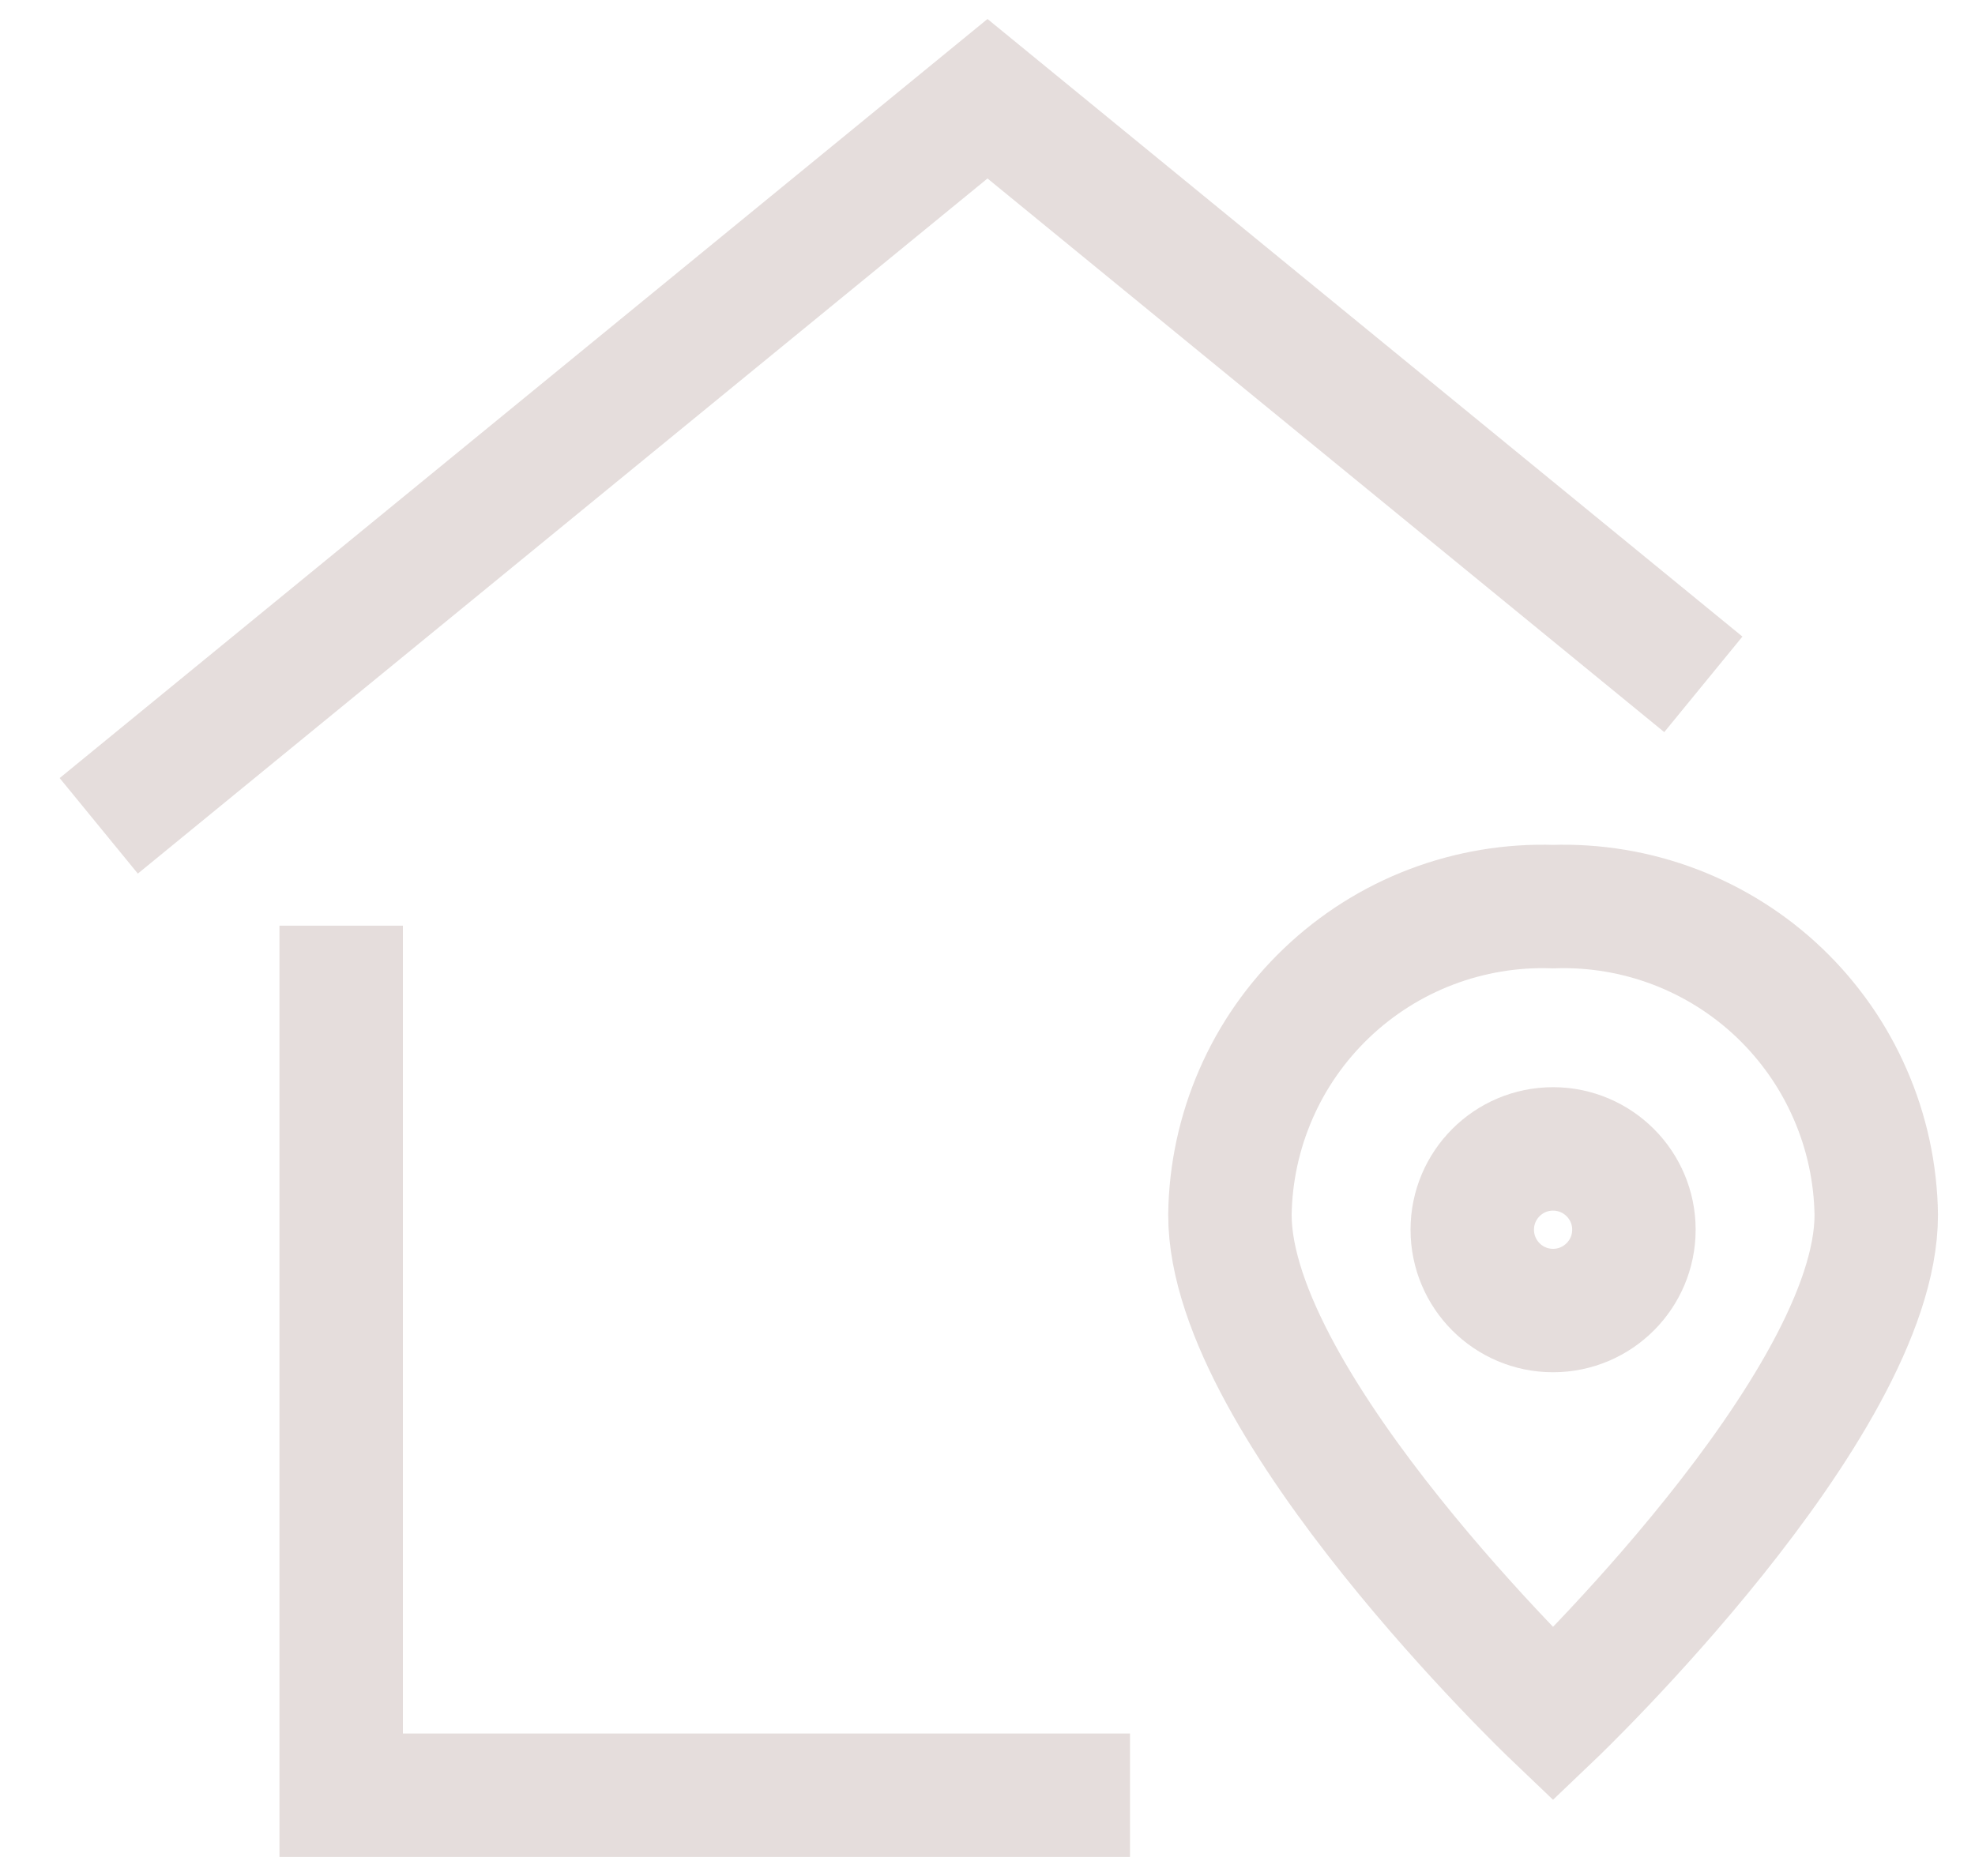
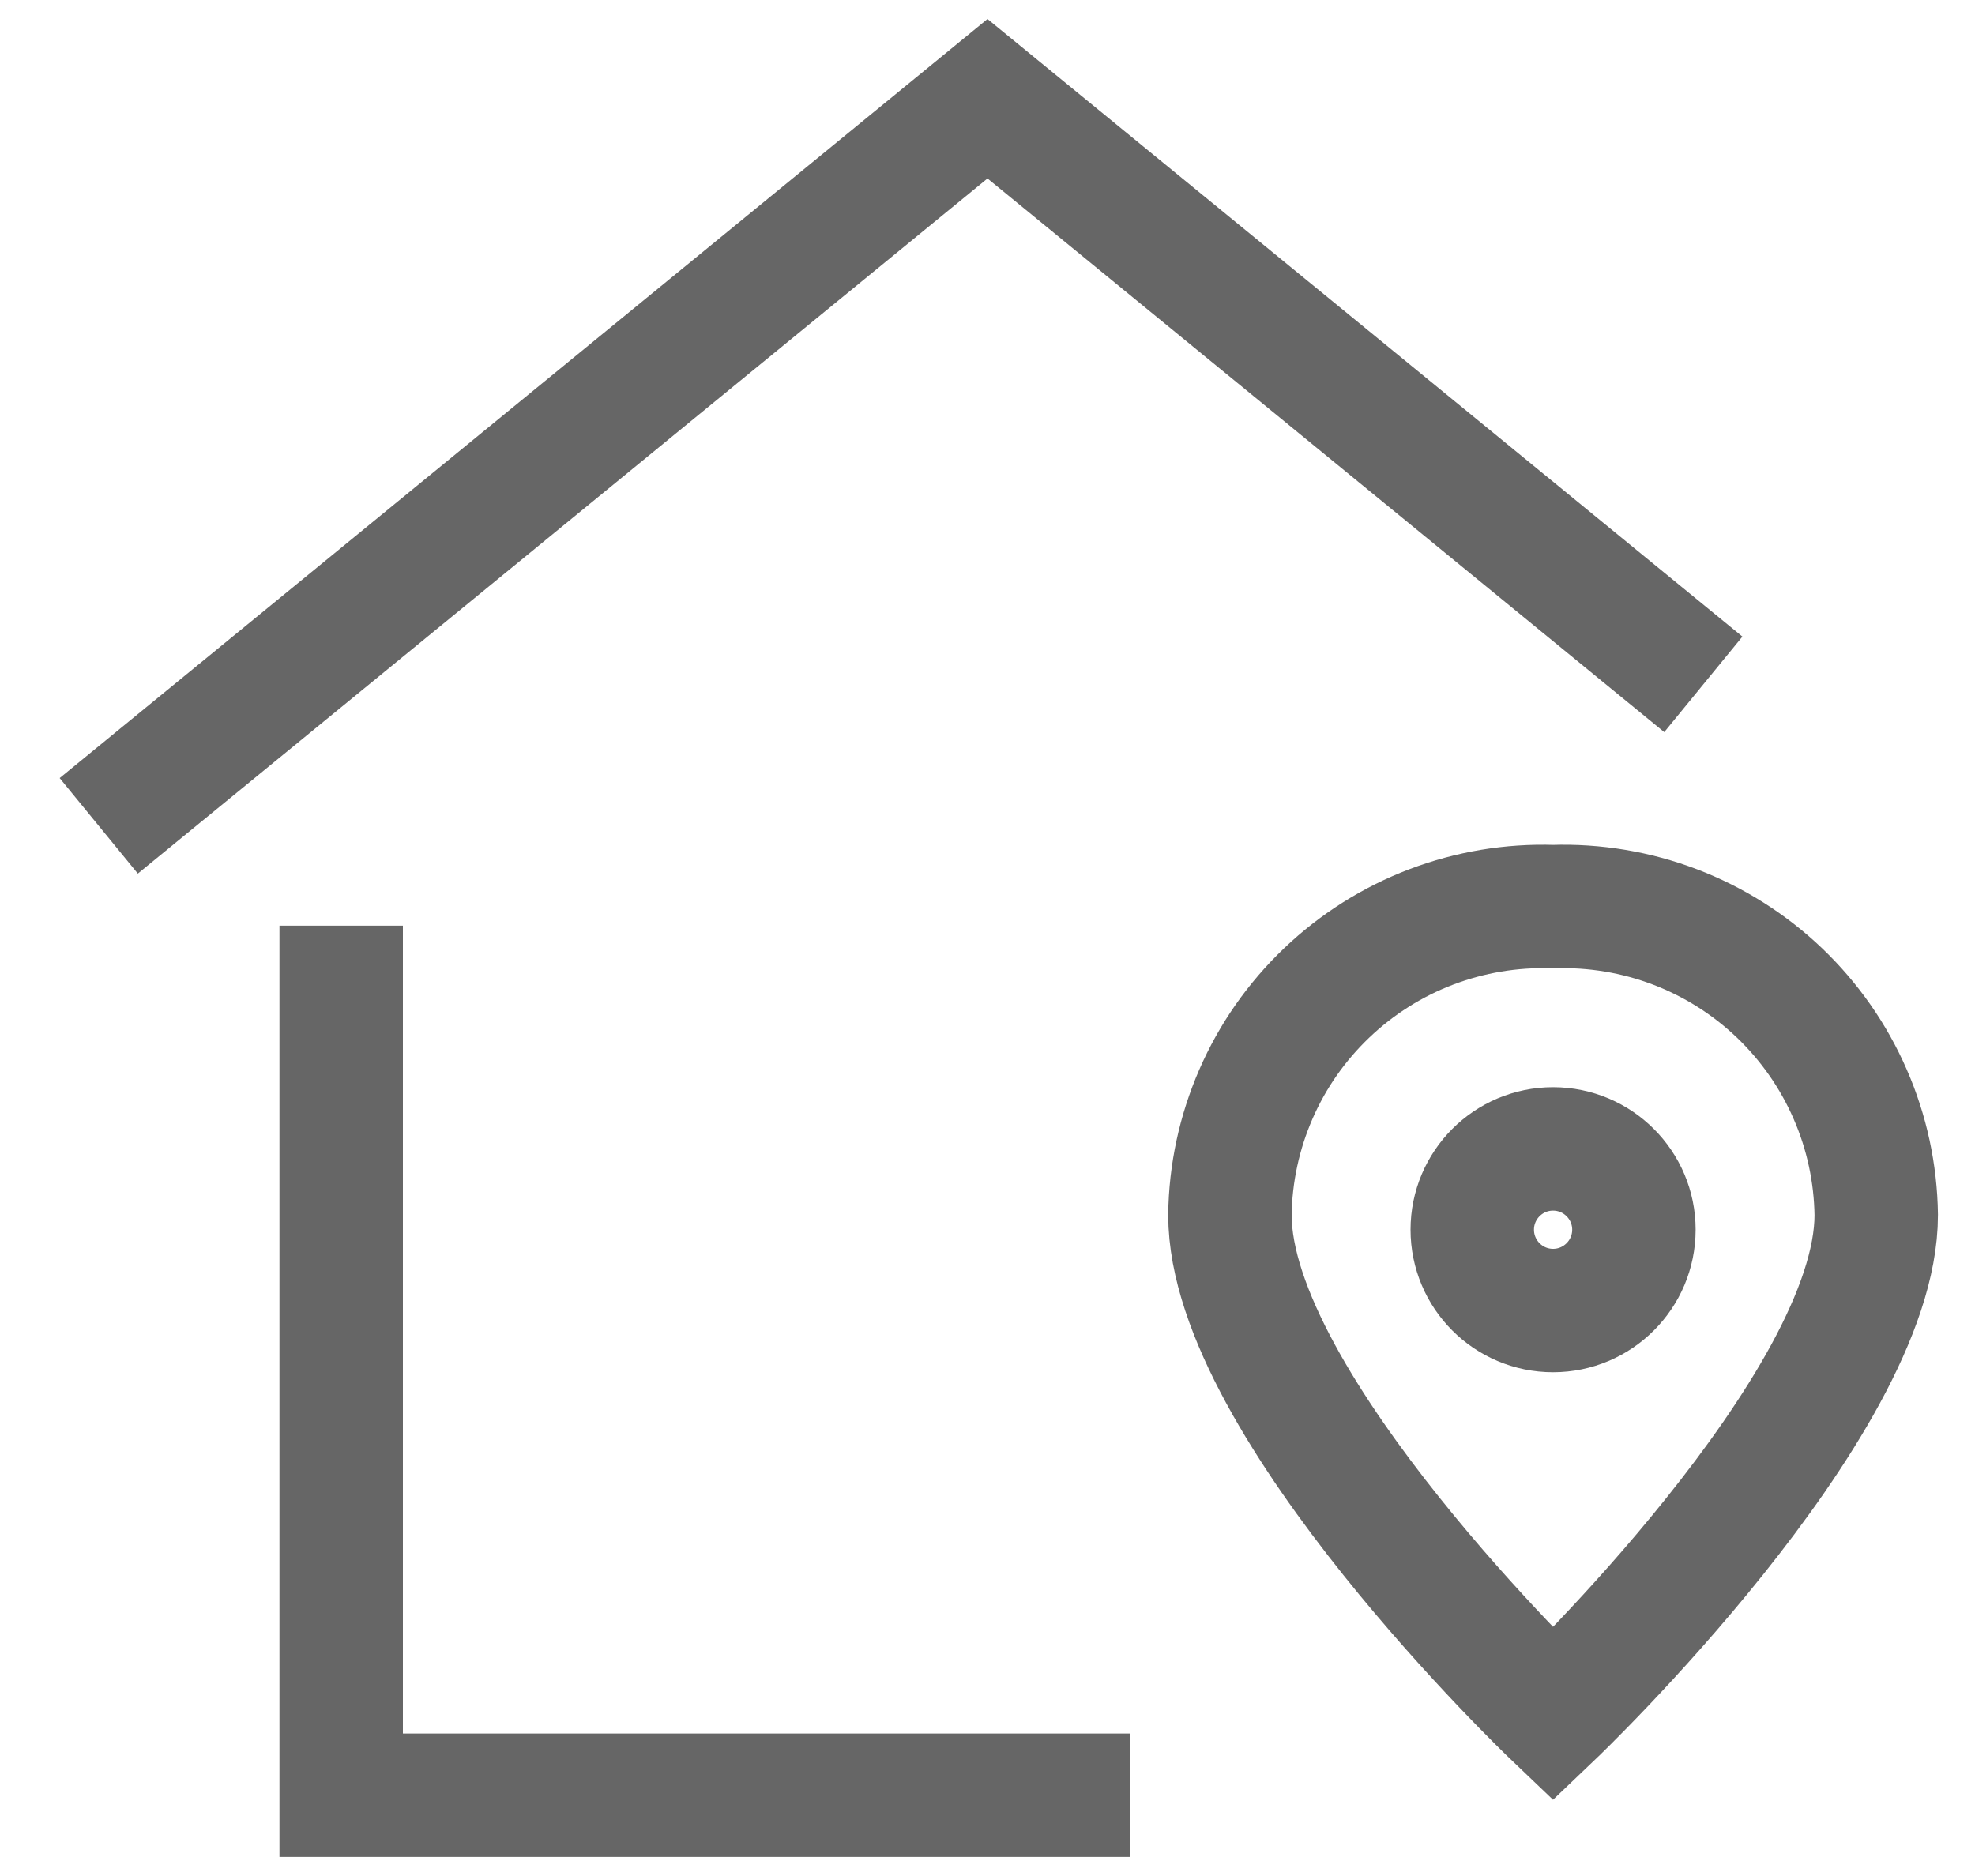
<svg xmlns="http://www.w3.org/2000/svg" width="20" height="19" viewBox="0 0 20 19" fill="none">
  <g opacity="0.6">
-     <path d="M3.455 10V18.182H10.818" stroke="#D3C6C4" stroke-width="1.25" stroke-miterlimit="10" stroke-linecap="square" />
-     <path d="M17.249 6.931L10 1L1 8.364" stroke="#D3C6C4" stroke-width="1.25" stroke-miterlimit="10" />
-     <path d="M19 12.305C19 14.241 15.727 17.364 15.727 17.364C15.727 17.364 12.455 14.241 12.455 12.305C12.46 11.884 12.55 11.468 12.718 11.082C12.886 10.695 13.13 10.347 13.435 10.056C13.74 9.765 14.099 9.538 14.493 9.388C14.887 9.238 15.306 9.168 15.727 9.182C16.148 9.168 16.568 9.238 16.962 9.388C17.355 9.538 17.715 9.765 18.02 10.056C18.324 10.347 18.568 10.695 18.736 11.082C18.905 11.468 18.994 11.884 19 12.305V12.305Z" stroke="#D3C6C4" stroke-width="1.25" stroke-miterlimit="10" stroke-linecap="square" />
-     <path d="M15.727 13.273C16.179 13.273 16.546 12.906 16.546 12.454C16.546 12.003 16.179 11.636 15.727 11.636C15.275 11.636 14.909 12.003 14.909 12.454C14.909 12.906 15.275 13.273 15.727 13.273Z" stroke="#D3C6C4" stroke-width="1.25" stroke-miterlimit="10" />
+     <path d="M3.455 10V18.182H10.818" stroke="#000" stroke-width="1.25" stroke-miterlimit="10" stroke-linecap="square" />
+     <path d="M17.249 6.931L10 1L1 8.364" stroke="#000" stroke-width="1.25" stroke-miterlimit="10" />
+     <path d="M19 12.305C19 14.241 15.727 17.364 15.727 17.364C15.727 17.364 12.455 14.241 12.455 12.305C12.46 11.884 12.55 11.468 12.718 11.082C12.886 10.695 13.13 10.347 13.435 10.056C13.74 9.765 14.099 9.538 14.493 9.388C14.887 9.238 15.306 9.168 15.727 9.182C16.148 9.168 16.568 9.238 16.962 9.388C17.355 9.538 17.715 9.765 18.02 10.056C18.324 10.347 18.568 10.695 18.736 11.082C18.905 11.468 18.994 11.884 19 12.305V12.305Z" stroke="#000" stroke-width="1.25" stroke-miterlimit="10" stroke-linecap="square" />
+     <path d="M15.727 13.273C16.179 13.273 16.546 12.906 16.546 12.454C16.546 12.003 16.179 11.636 15.727 11.636C15.275 11.636 14.909 12.003 14.909 12.454C14.909 12.906 15.275 13.273 15.727 13.273Z" stroke="#000" stroke-width="1.25" stroke-miterlimit="10" />
  </g>
</svg>
